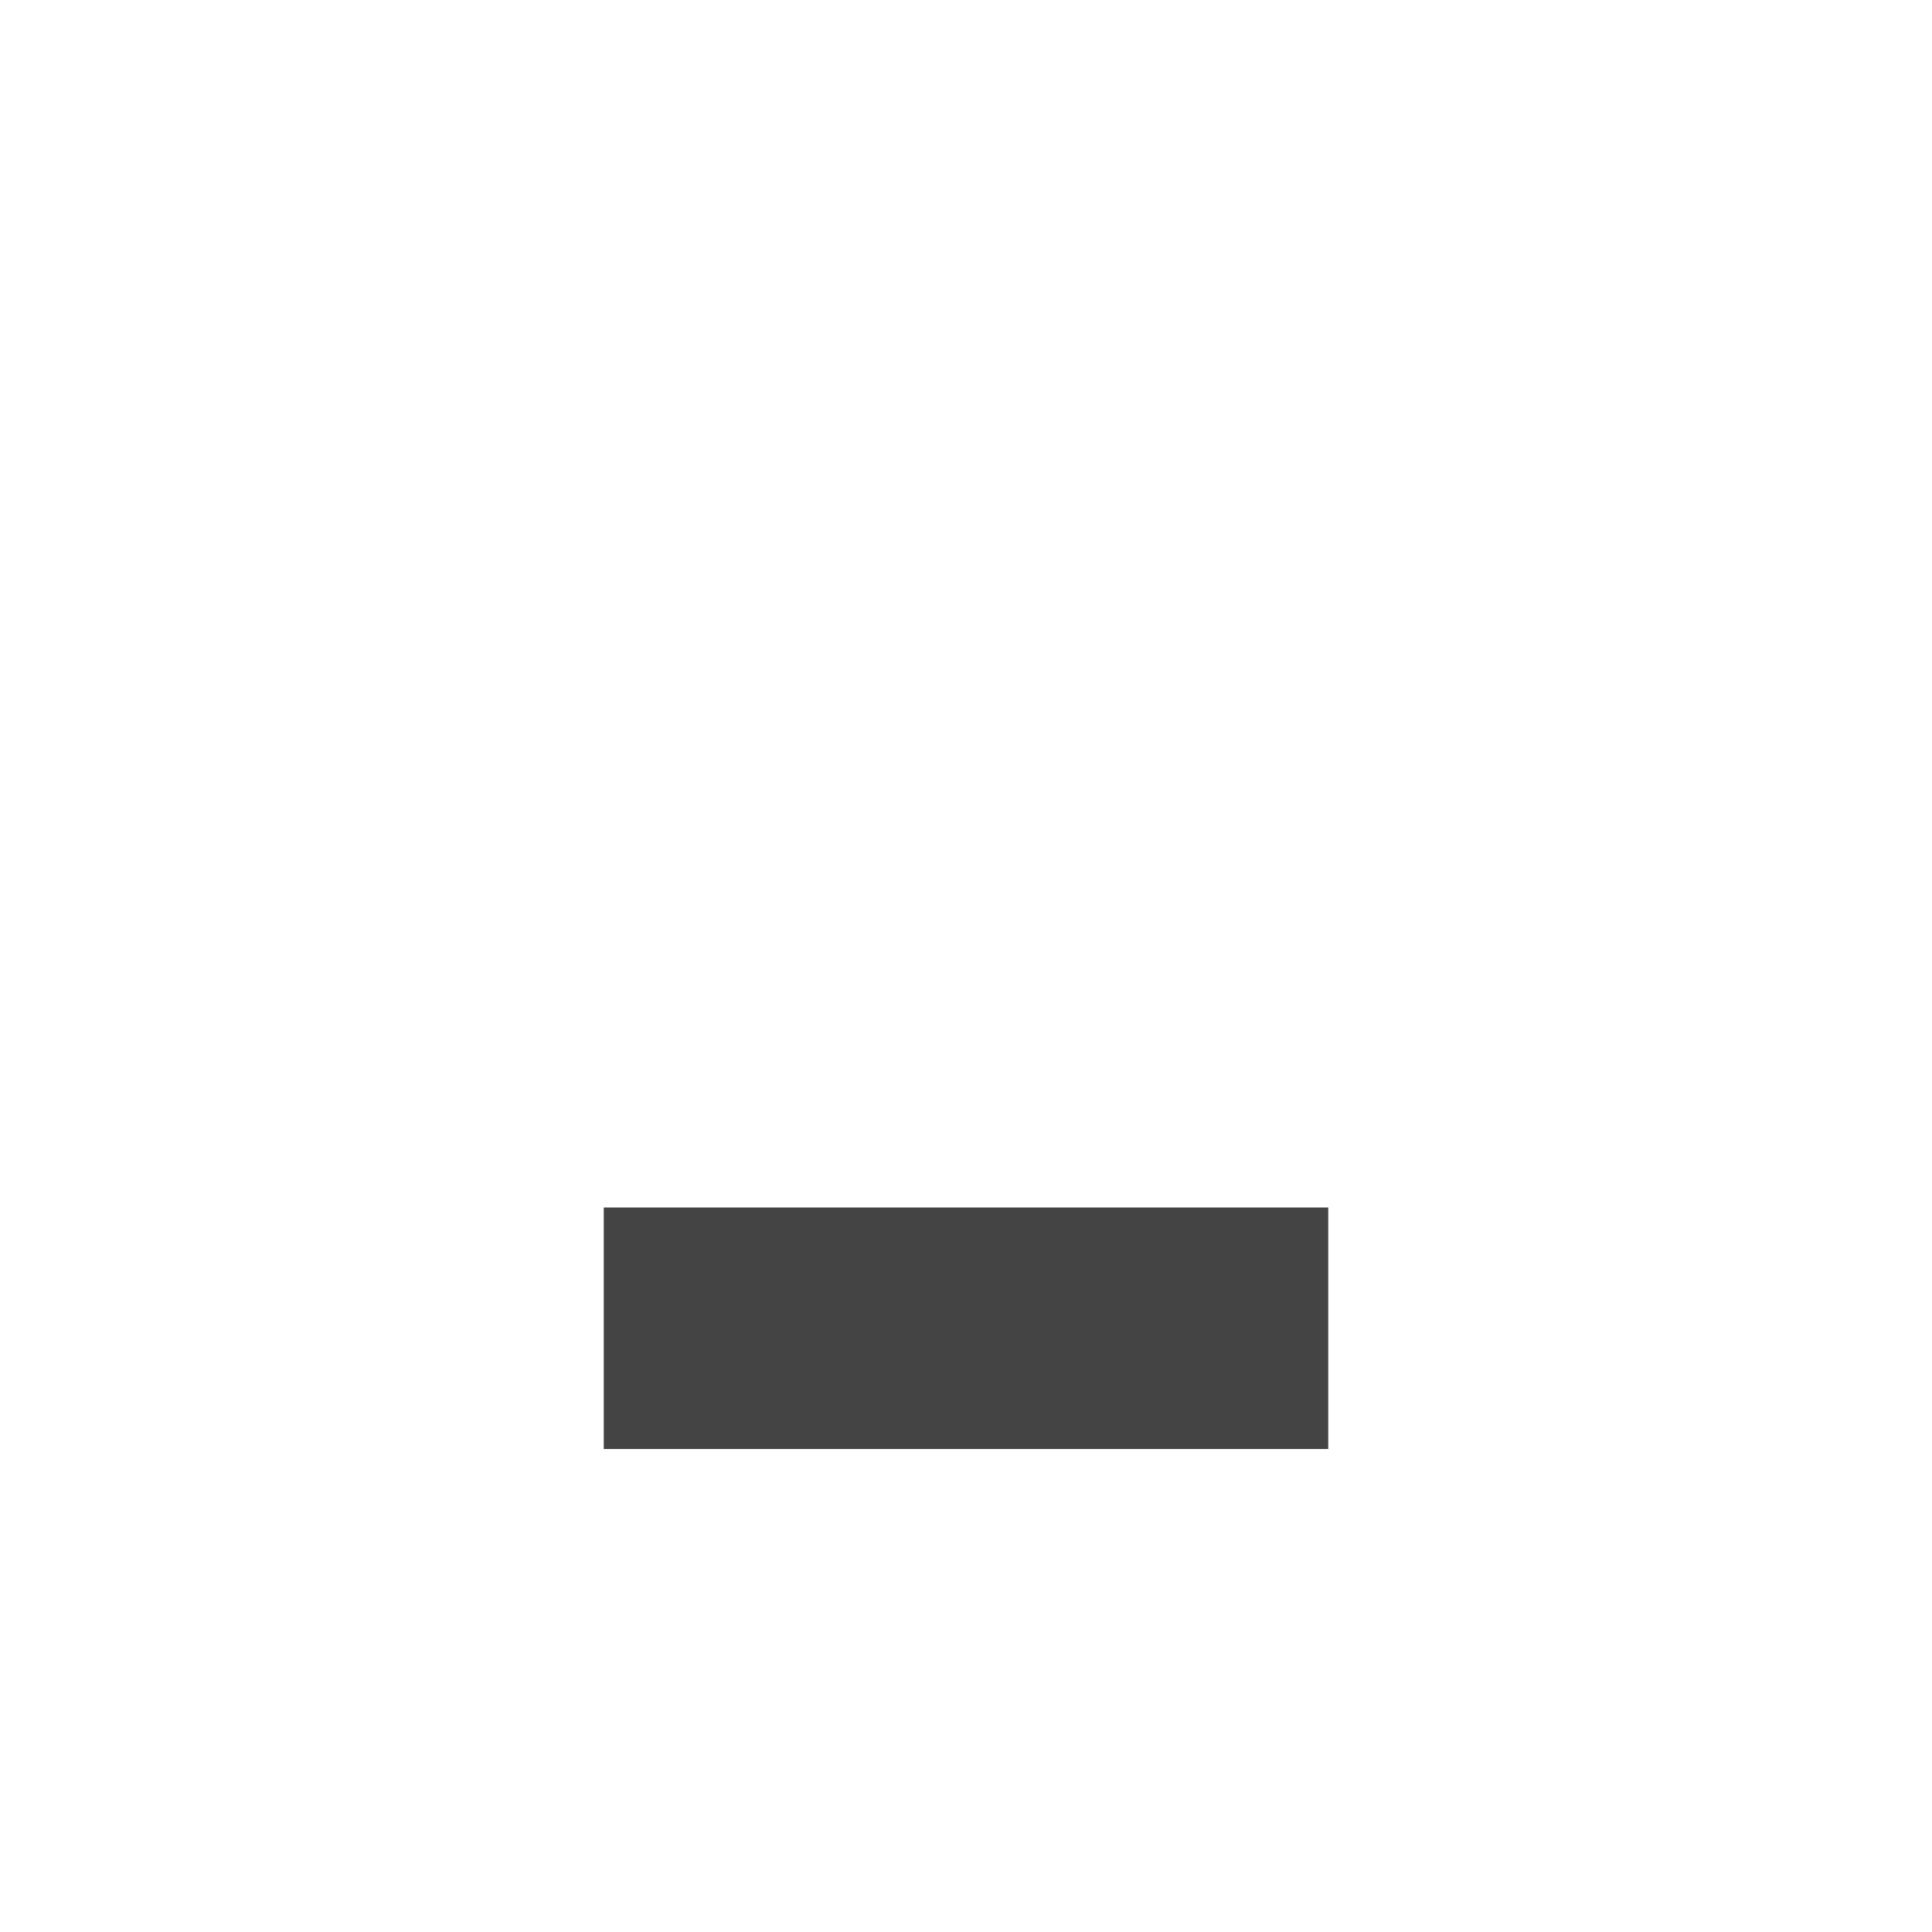
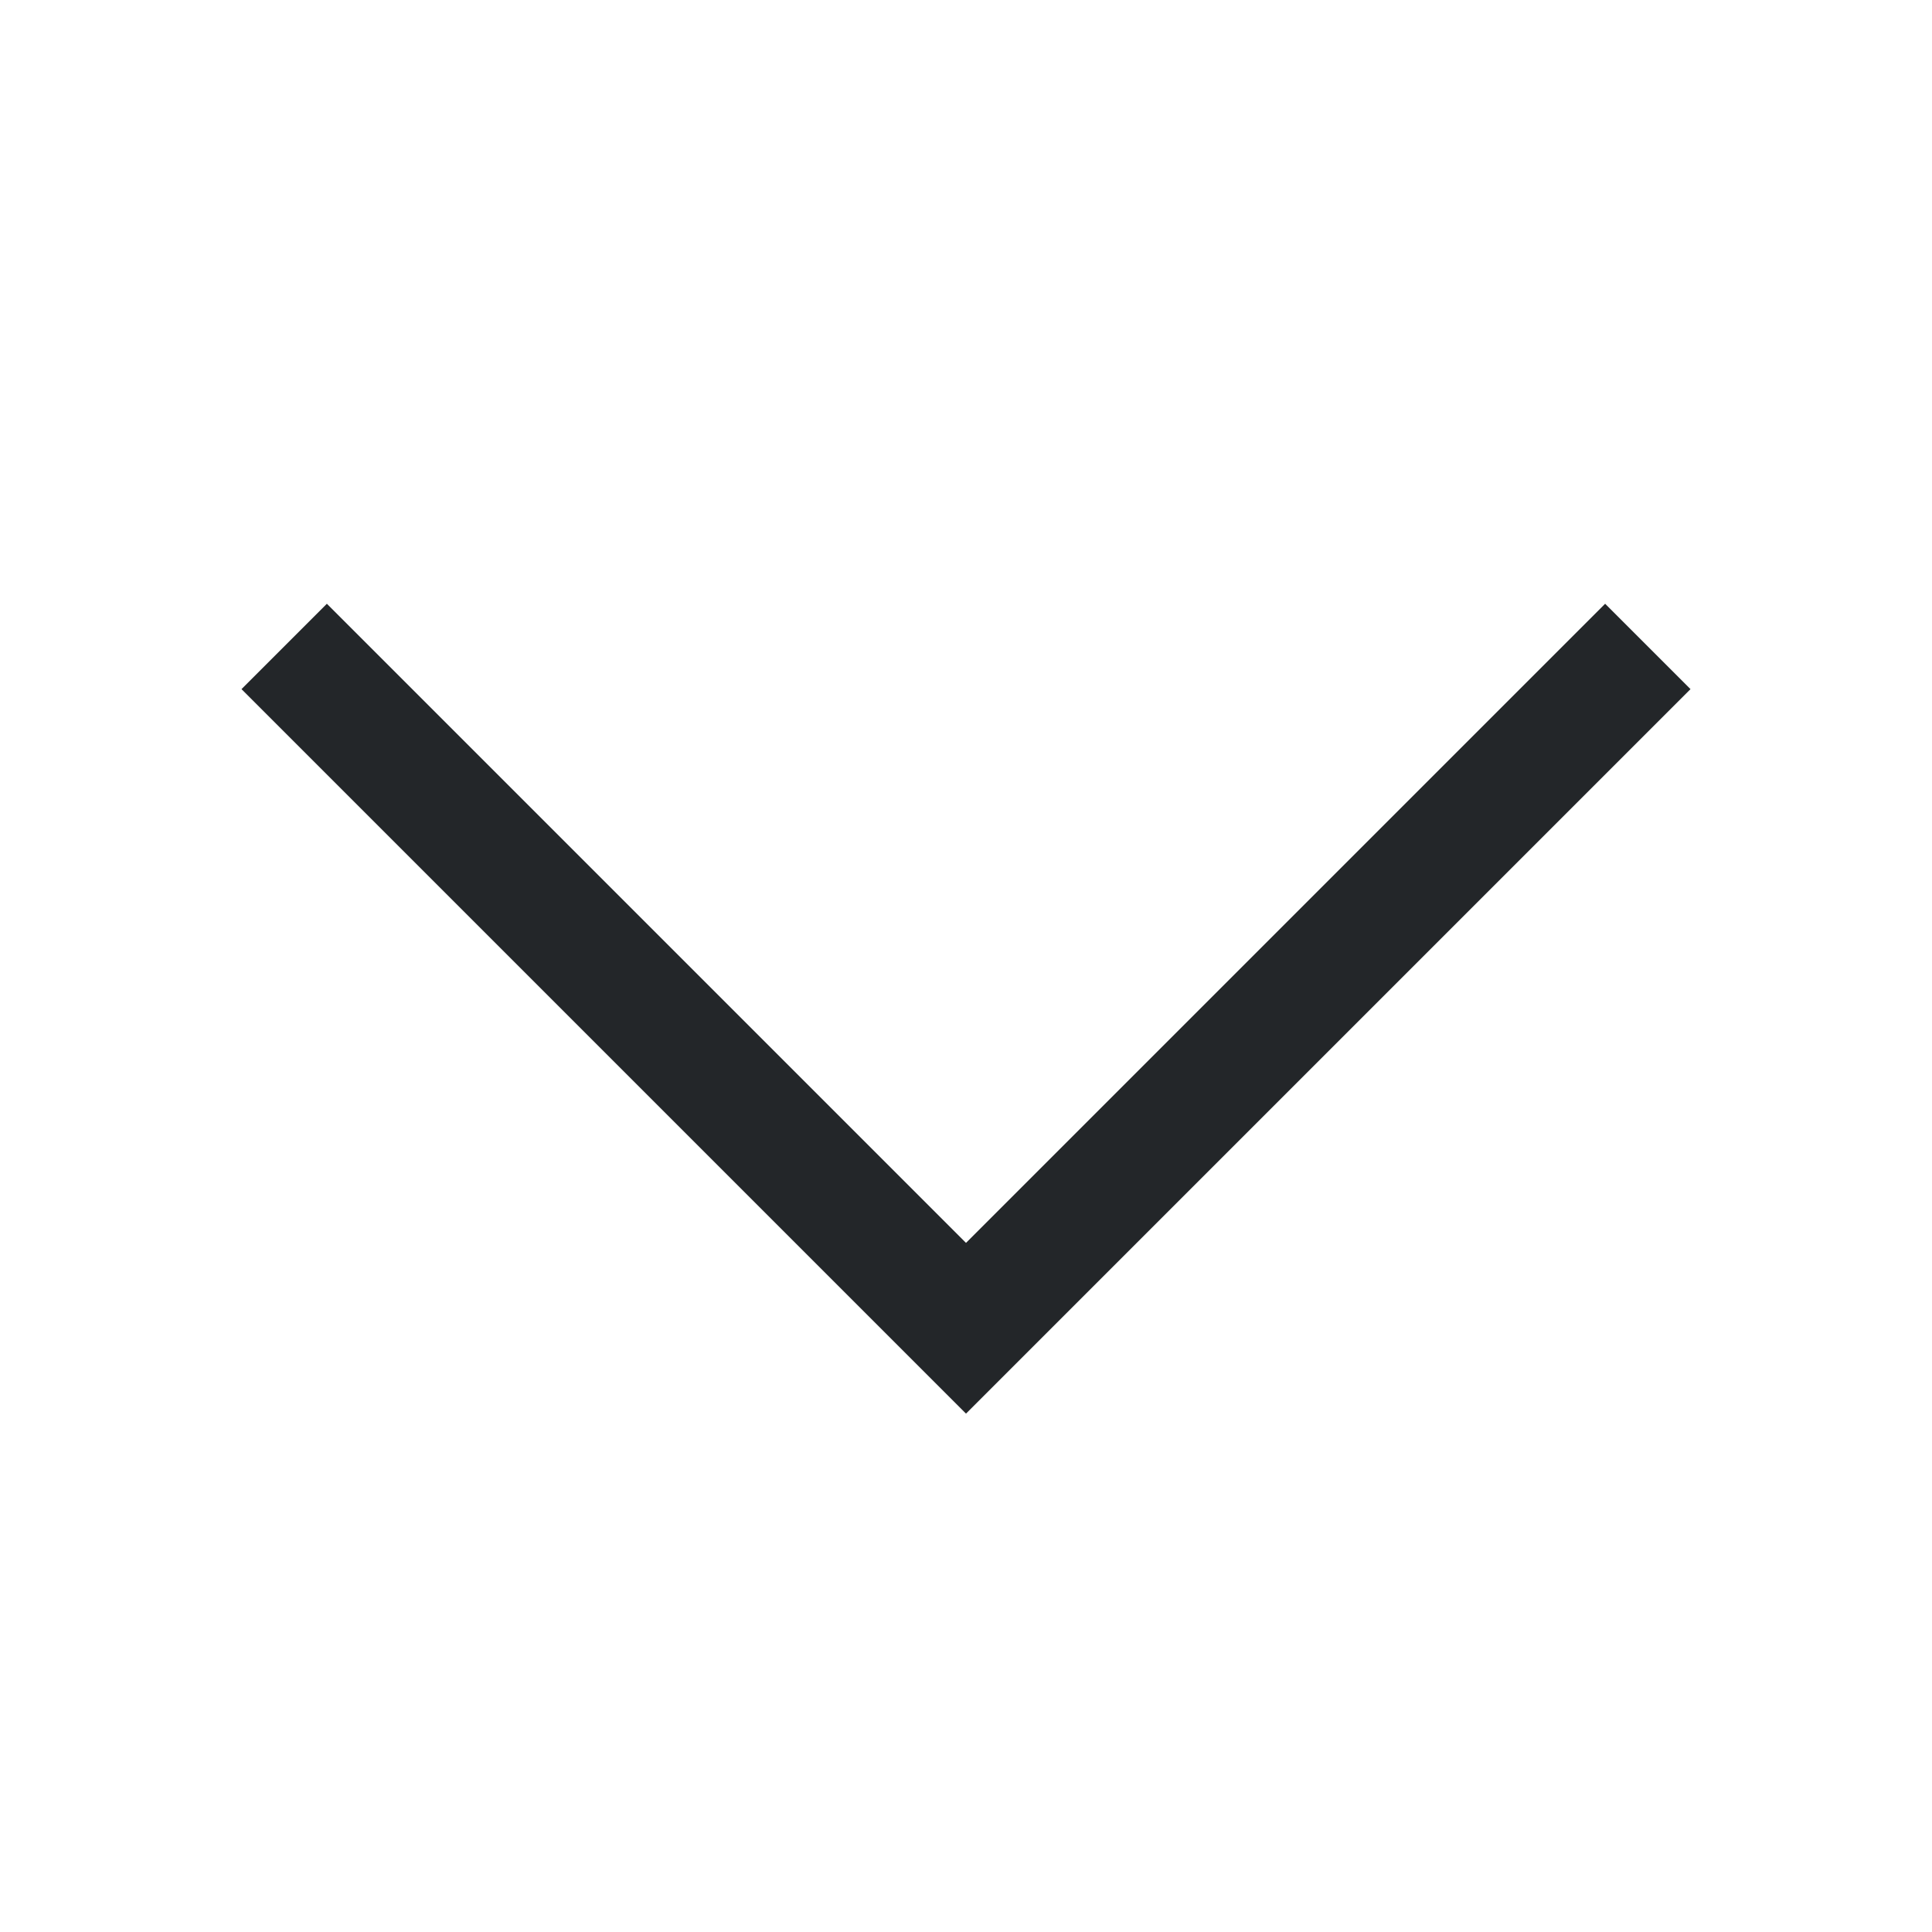
- <svg xmlns="http://www.w3.org/2000/svg" width="16" height="16" viewBox="0 0 16 16">
-   <defs>
-     <style id="current-color-scheme" type="text/css">
-    .ColorScheme-Text { color:#444444; } .ColorScheme-Highlight { color:#4285f4; } .ColorScheme-NeutralText { color:#ff9800; } .ColorScheme-PositiveText { color:#4caf50; } .ColorScheme-NegativeText { color:#f44336; }
-   </style>
-   </defs>
-   <path style="fill:currentColor" class="ColorScheme-Text" d="M 5 10 L 5 12 L 11 12 L 11 10 L 5 10 z" />
+ <svg xmlns="http://www.w3.org/2000/svg" viewBox="0 0 16 16">
+   <style type="text/css" id="current-color-scheme">
+         .ColorScheme-Text {
+             color:#232629;
+         }
+     </style>
+   <path d="M8 11.707l-6-6L2.707 5 8 10.293 13.293 5l.707.707-6 6z" class="ColorScheme-Text" fill="currentColor" />
</svg>
